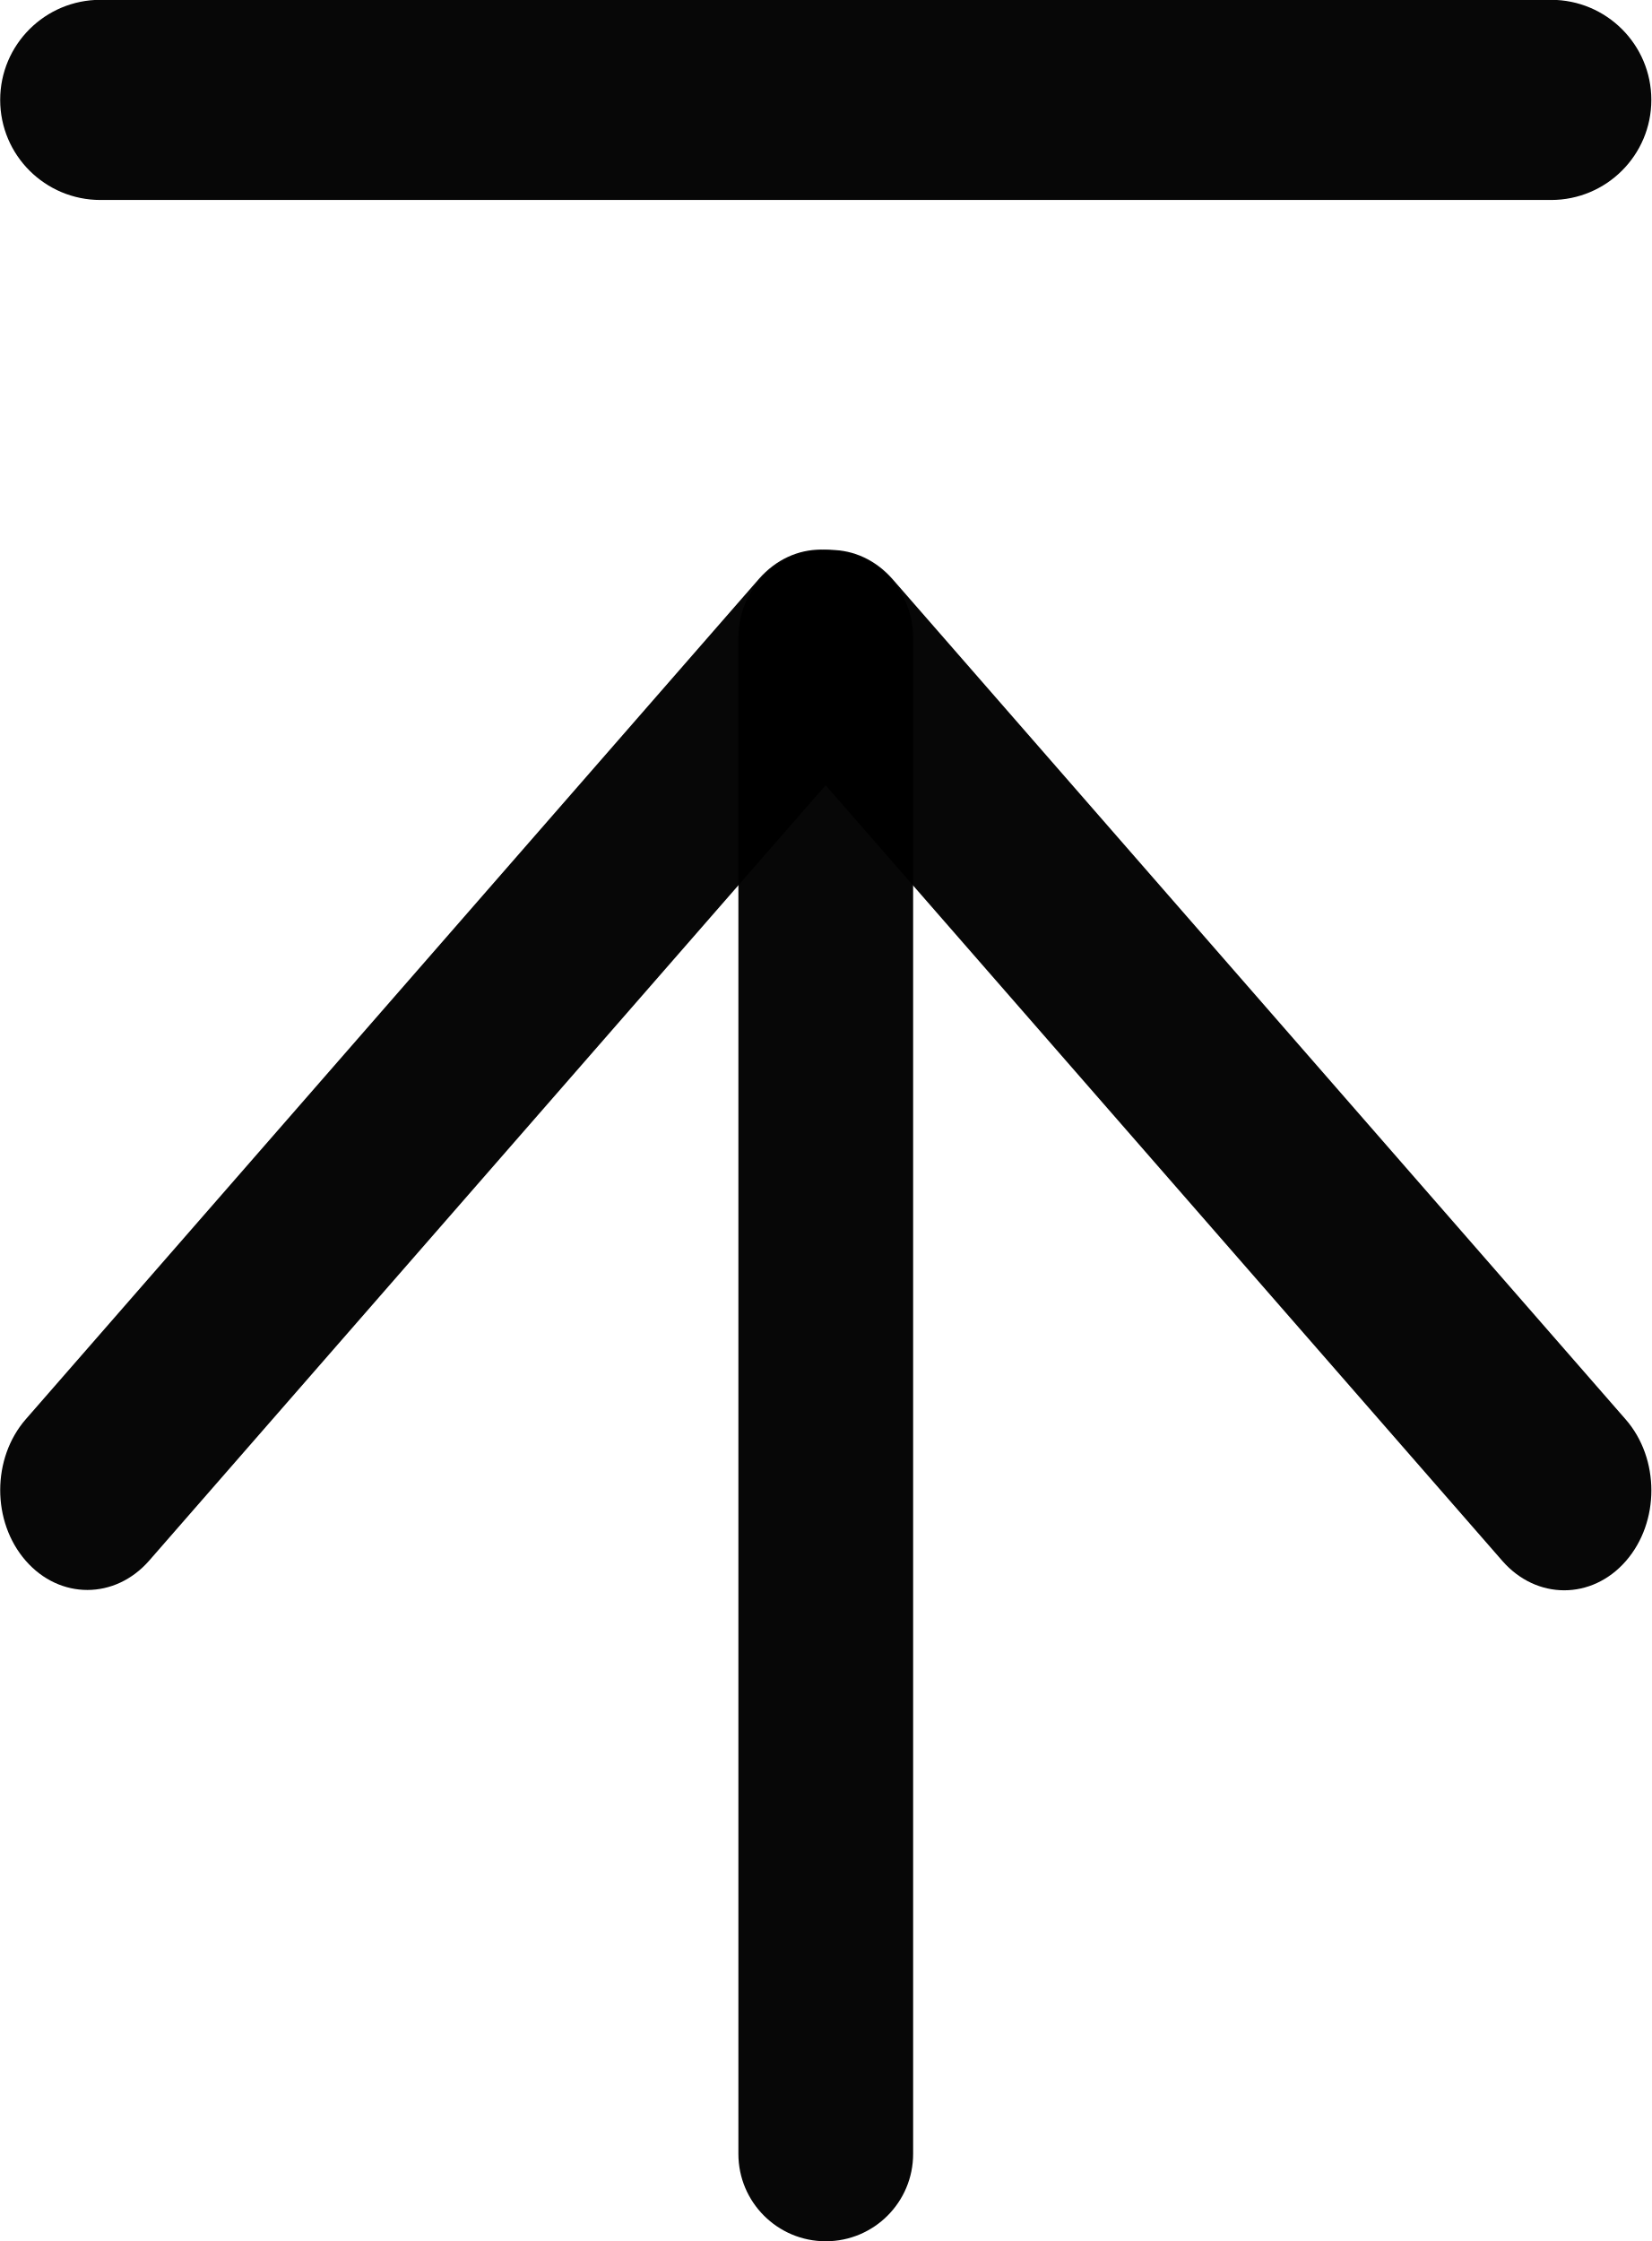
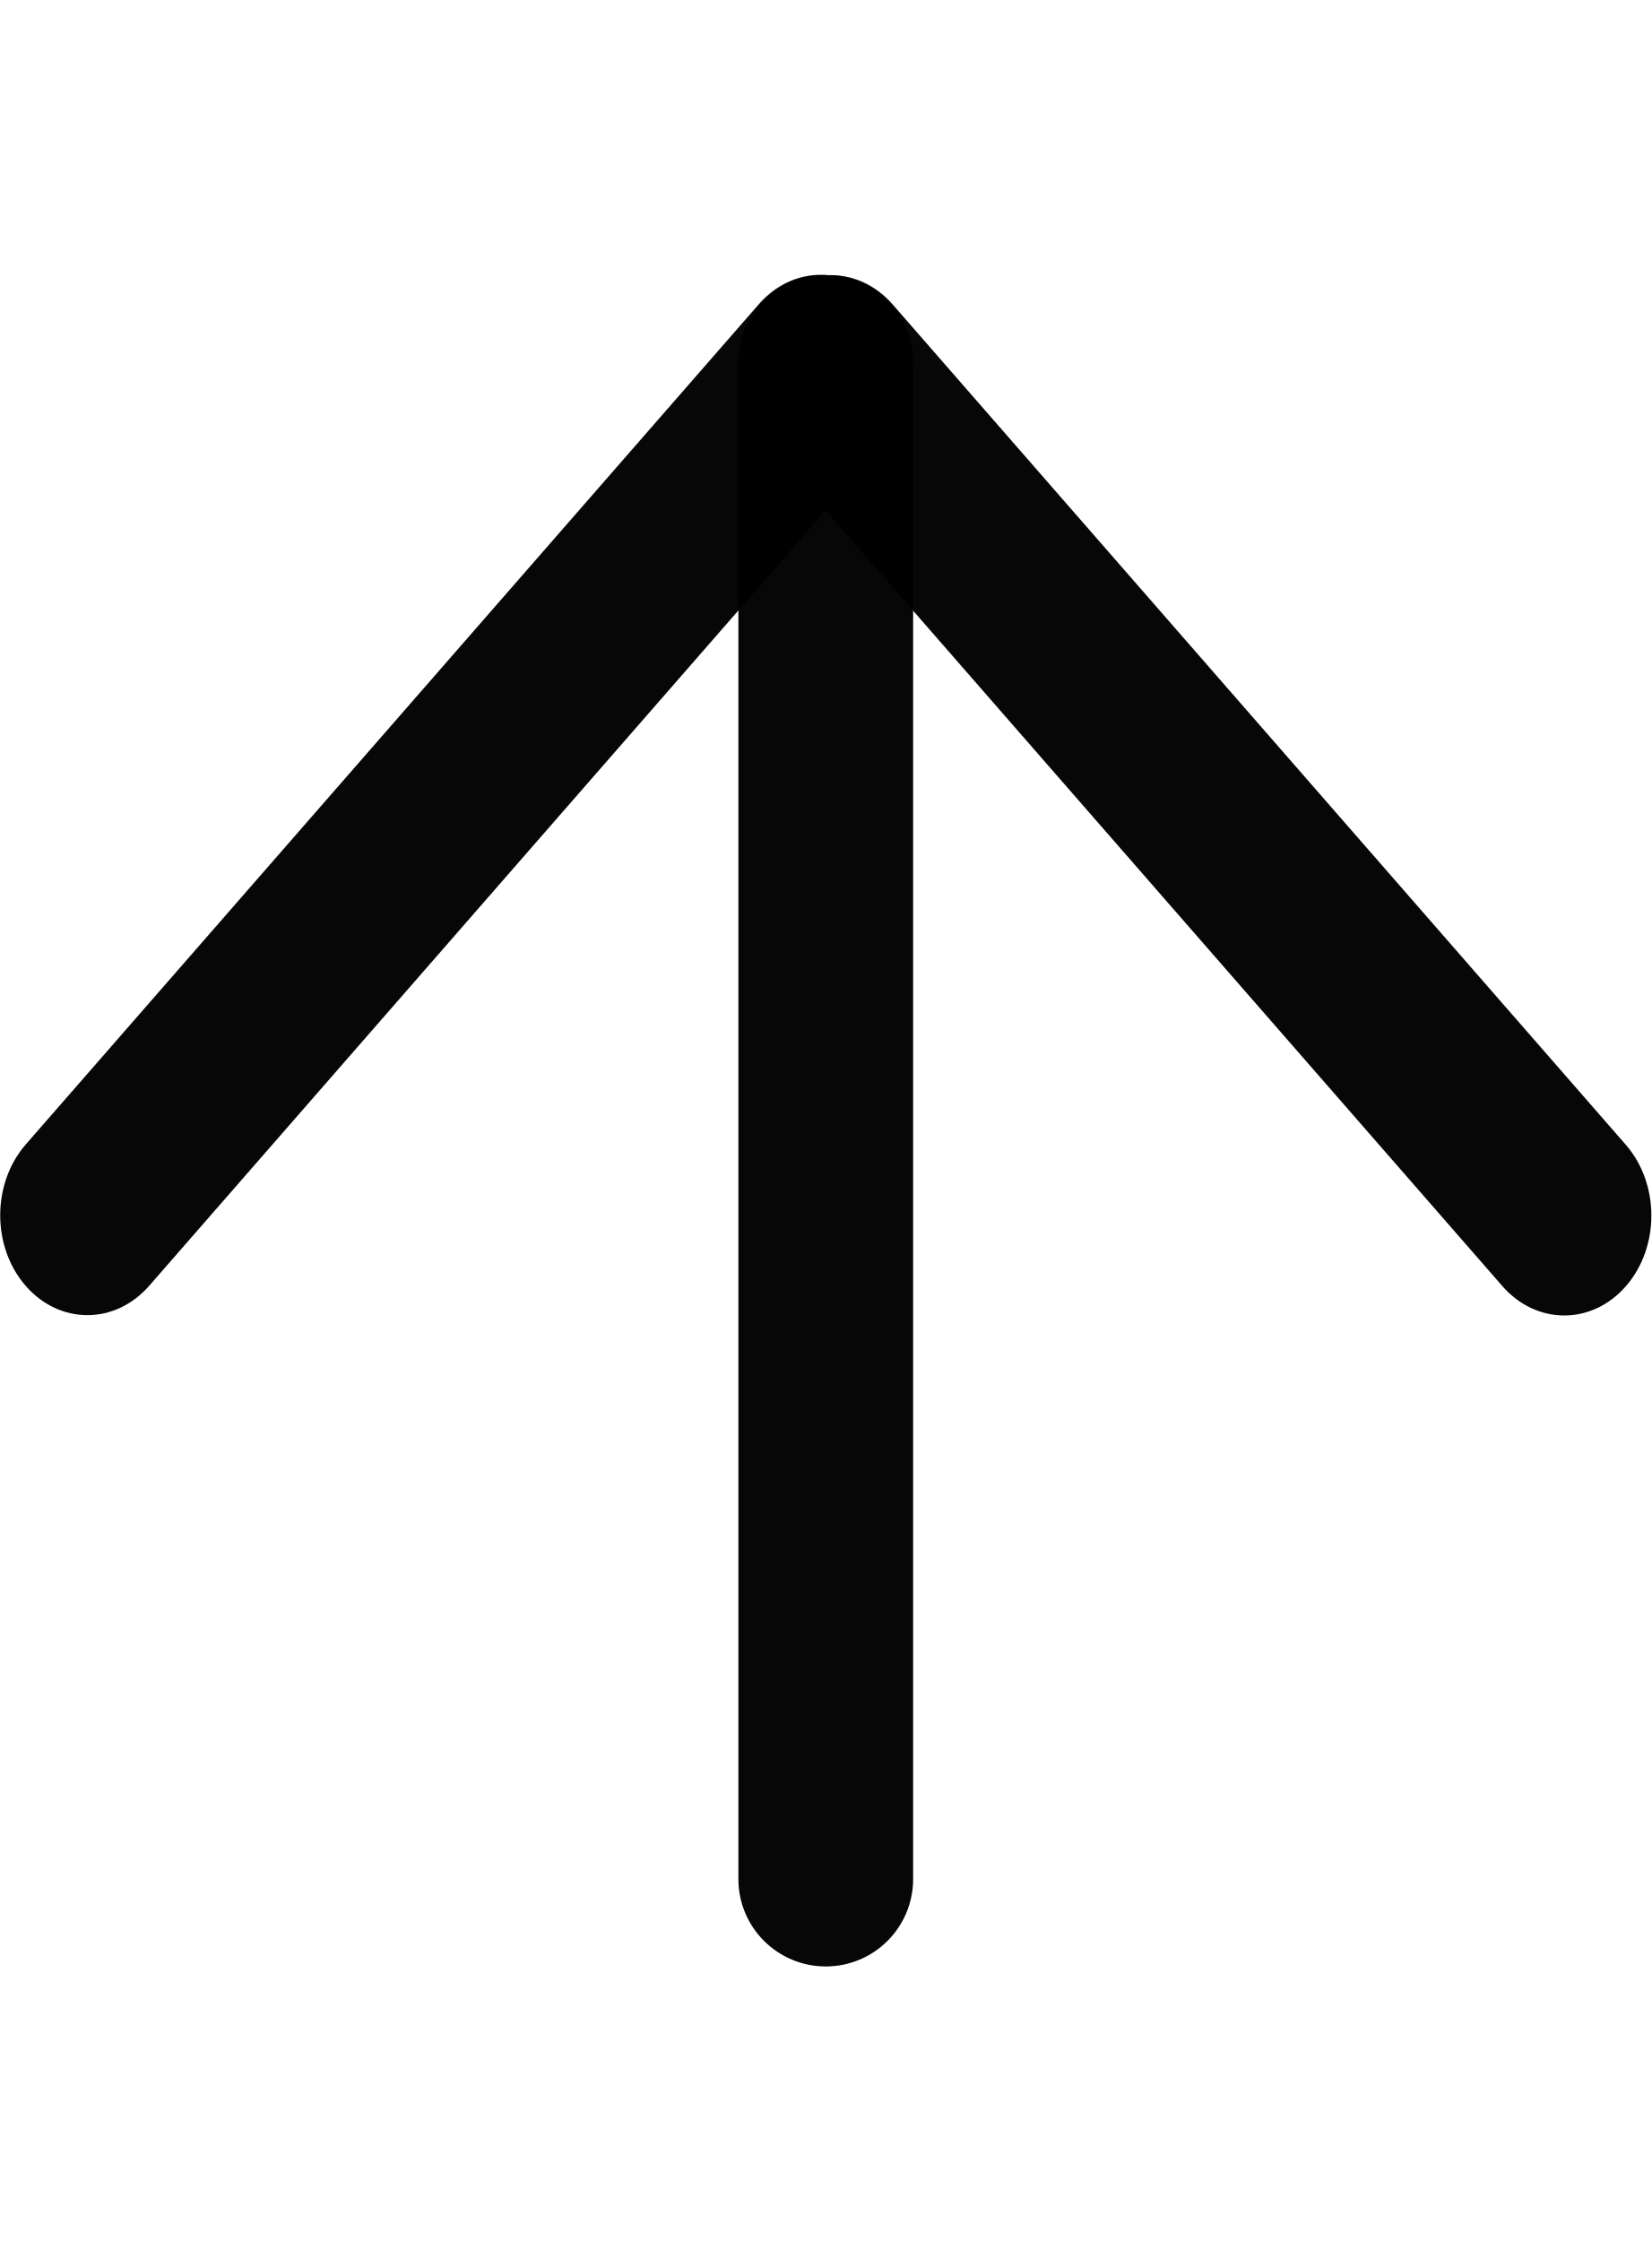
<svg xmlns="http://www.w3.org/2000/svg" width="14" height="19" viewBox="0 0 3.704 5.027" version="1.1" id="svg8">
  <defs id="defs2" />
  <g id="layer1" transform="translate(59.28936,-149.9644)">
-     <rect style="opacity:0.97;fill:#000000;fill-opacity:1;stroke:#f50000;stroke-width:0;stroke-linecap:round;stroke-linejoin:round;stroke-miterlimit:4;stroke-dasharray:none;stroke-opacity:1;paint-order:stroke markers fill" id="rect985" width="3.704" height="0.449" x="-59.289" y="149.964" ry="0.225" />
-     <rect style="opacity:0.97;fill:#000000;fill-opacity:1;stroke:#f50000;stroke-width:0;stroke-linecap:round;stroke-linejoin:round;stroke-miterlimit:4;stroke-dasharray:none;stroke-opacity:1;paint-order:stroke markers fill" id="rect985-6" width="2.923" height="0.421" x="-146.881" y="56.575" ry="0.211" transform="matrix(0.6574327,-0.7535133,0.6574327,0.7535133,0,0)" />
-     <rect style="opacity:0.97;fill:#000000;fill-opacity:1;stroke:#f50000;stroke-width:0;stroke-linecap:round;stroke-linejoin:round;stroke-miterlimit:4;stroke-dasharray:none;stroke-opacity:1;paint-order:stroke markers fill" id="rect985-5" width="2.923" height="0.421" x="56.593" y="143.941" ry="0.211" transform="matrix(0.6574327,0.7535133,-0.6574327,0.7535133,0,0)" />
-     <rect style="opacity:0.97;fill:#000000;fill-opacity:1;stroke:#f50000;stroke-width:0;stroke-linecap:round;stroke-linejoin:round;stroke-miterlimit:4;stroke-dasharray:none;stroke-opacity:1;paint-order:stroke markers fill" id="rect985-5-2" width="3.794" height="0.392" x="151.198" y="57.241" ry="0.196" transform="rotate(90)" />
+     <g id="g295" transform="translate(0,-0.6164691)">
+       <rect style="opacity:0.97;fill:#000000;fill-opacity:1;stroke:#f50000;stroke-width:0;stroke-linecap:round;stroke-linejoin:round;stroke-miterlimit:4;stroke-dasharray:none;stroke-opacity:1;paint-order:stroke markers fill" id="rect985-6" width="2.923" height="0.421" x="-146.881" y="56.575" ry="0.211" transform="matrix(0.6574327,-0.7535133,0.6574327,0.7535133,0,0)" />
+       <rect style="opacity:0.97;fill:#000000;fill-opacity:1;stroke:#f50000;stroke-width:0;stroke-linecap:round;stroke-linejoin:round;stroke-miterlimit:4;stroke-dasharray:none;stroke-opacity:1;paint-order:stroke markers fill" id="rect985-5" width="2.923" height="0.421" x="56.593" y="143.941" ry="0.211" transform="matrix(0.6574327,0.7535133,-0.6574327,0.7535133,0,0)" />
+       <rect style="opacity:0.97;fill:#000000;fill-opacity:1;stroke:#f50000;stroke-width:0;stroke-linecap:round;stroke-linejoin:round;stroke-miterlimit:4;stroke-dasharray:none;stroke-opacity:1;paint-order:stroke markers fill" id="rect985-5-2" width="3.794" height="0.392" x="151.198" y="57.241" ry="0.196" transform="rotate(90)" />
+     </g>
  </g>
</svg>
